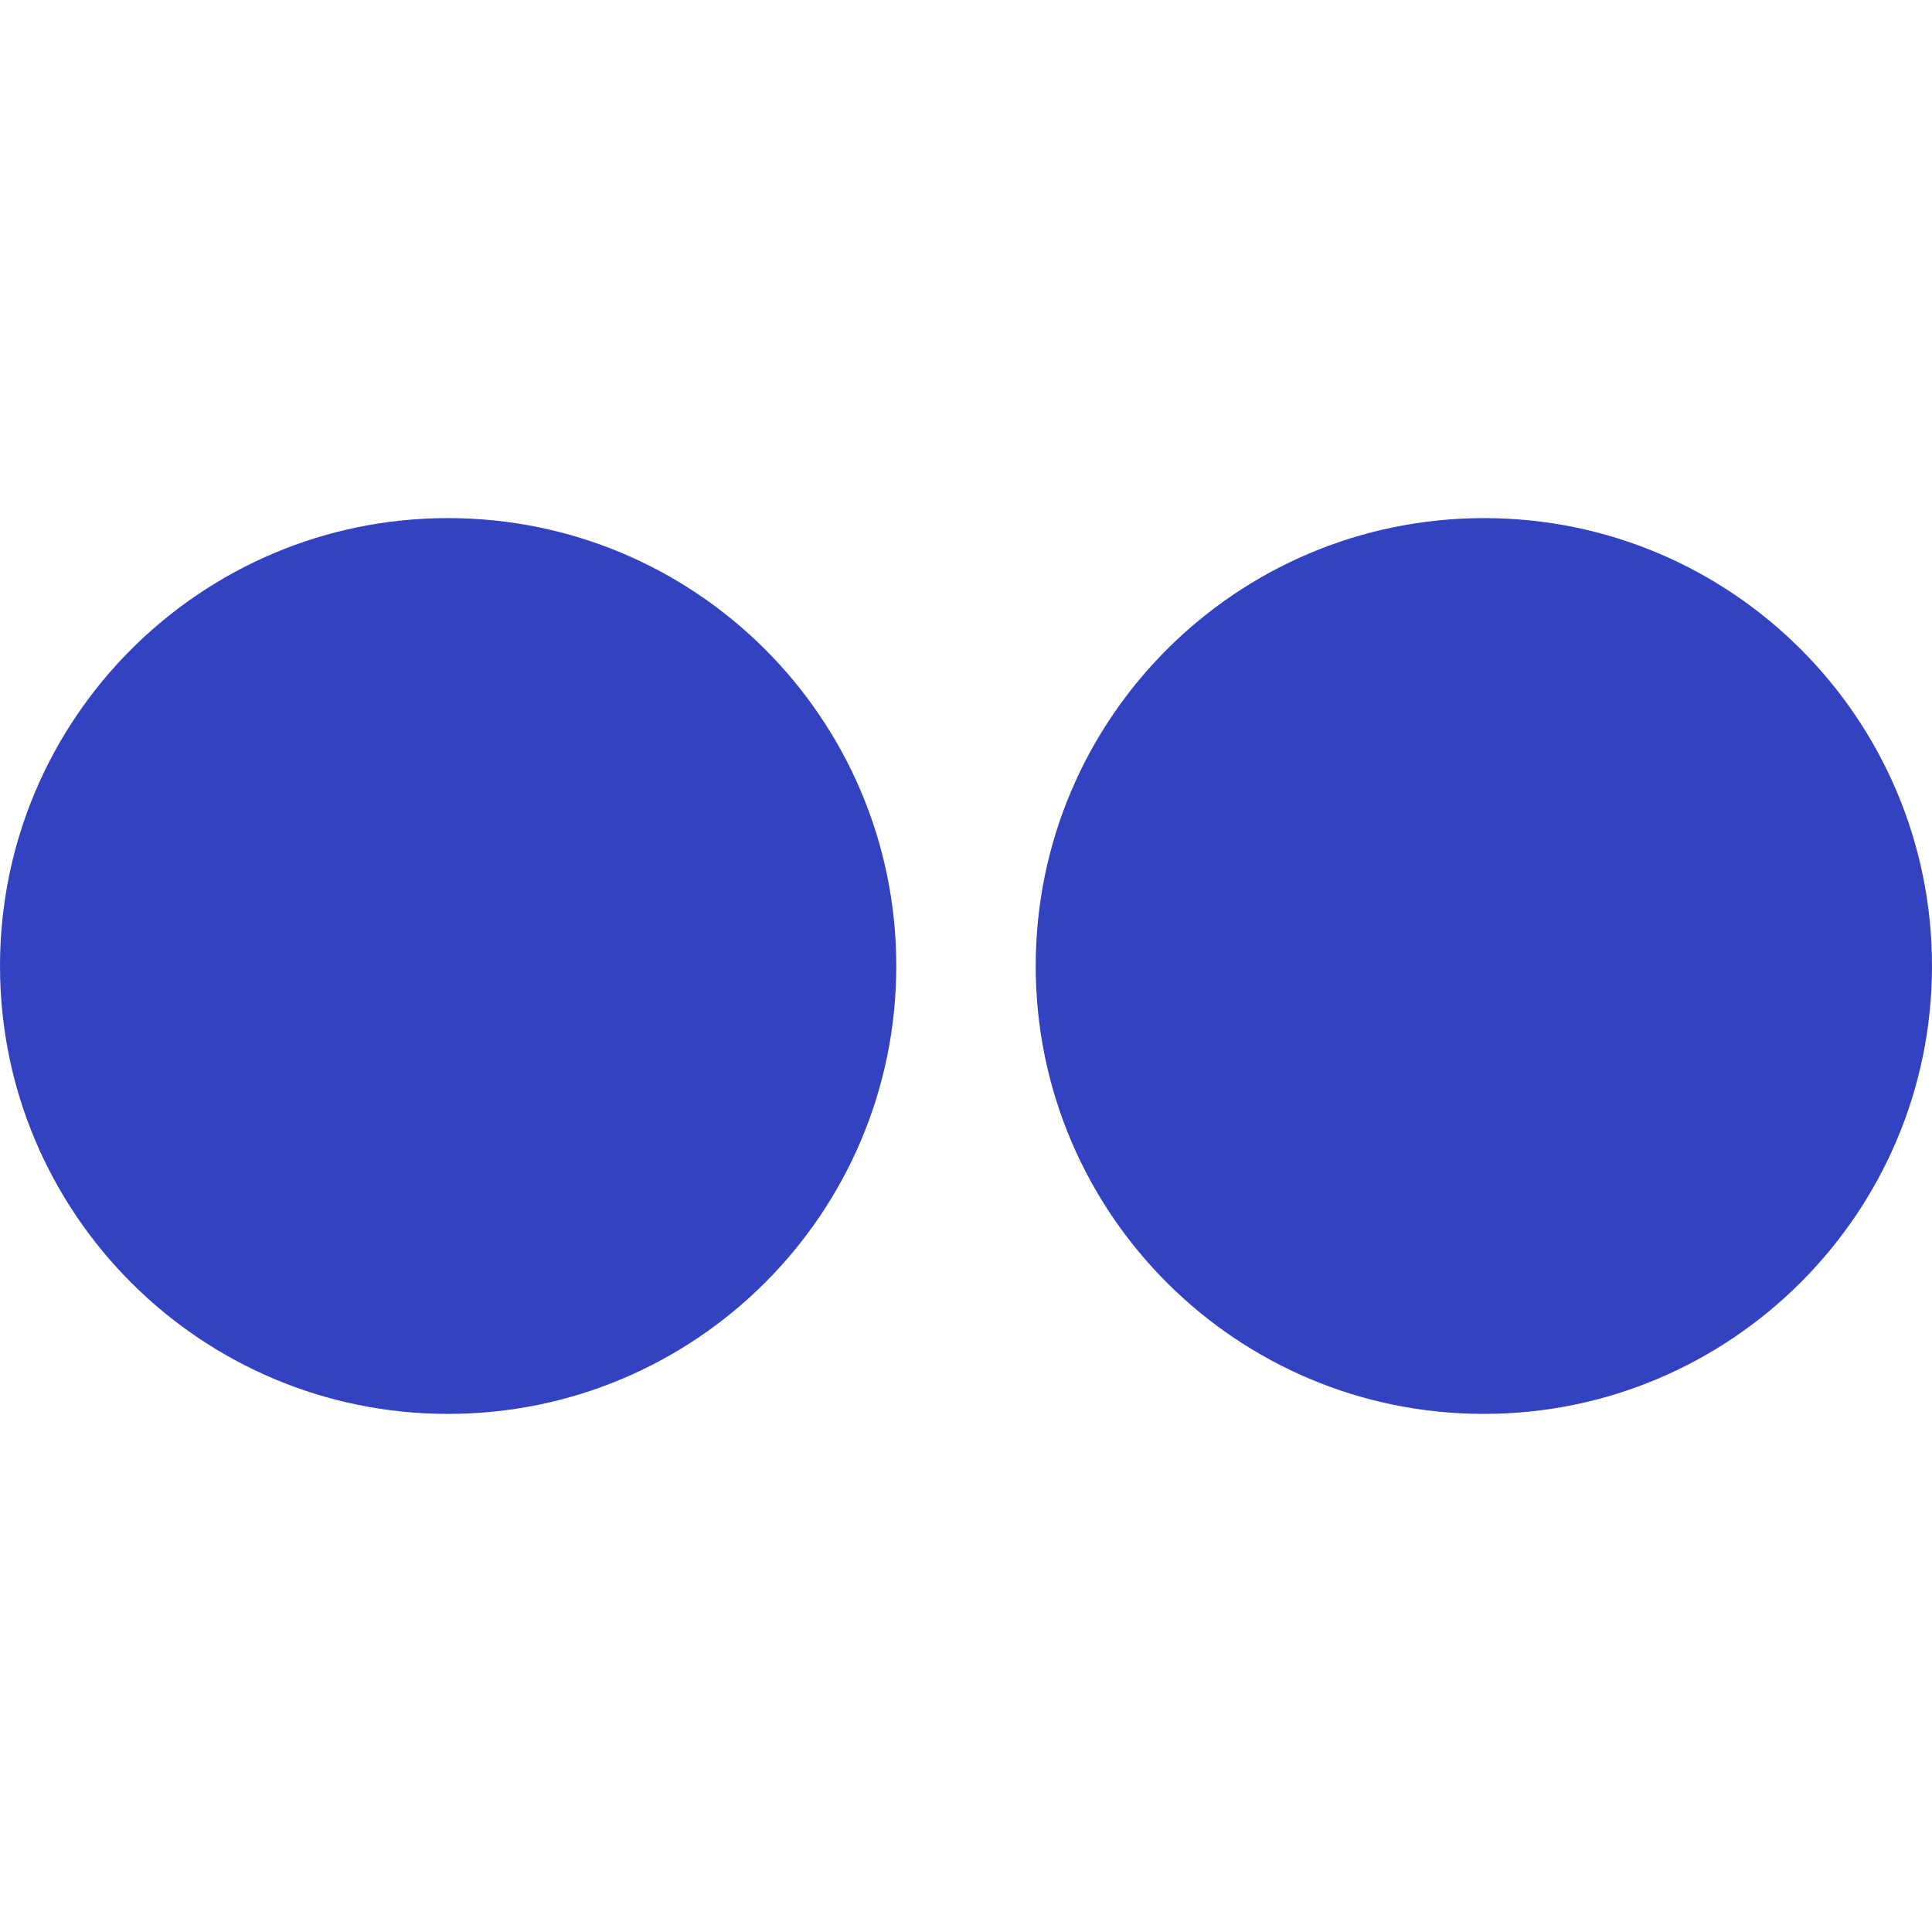
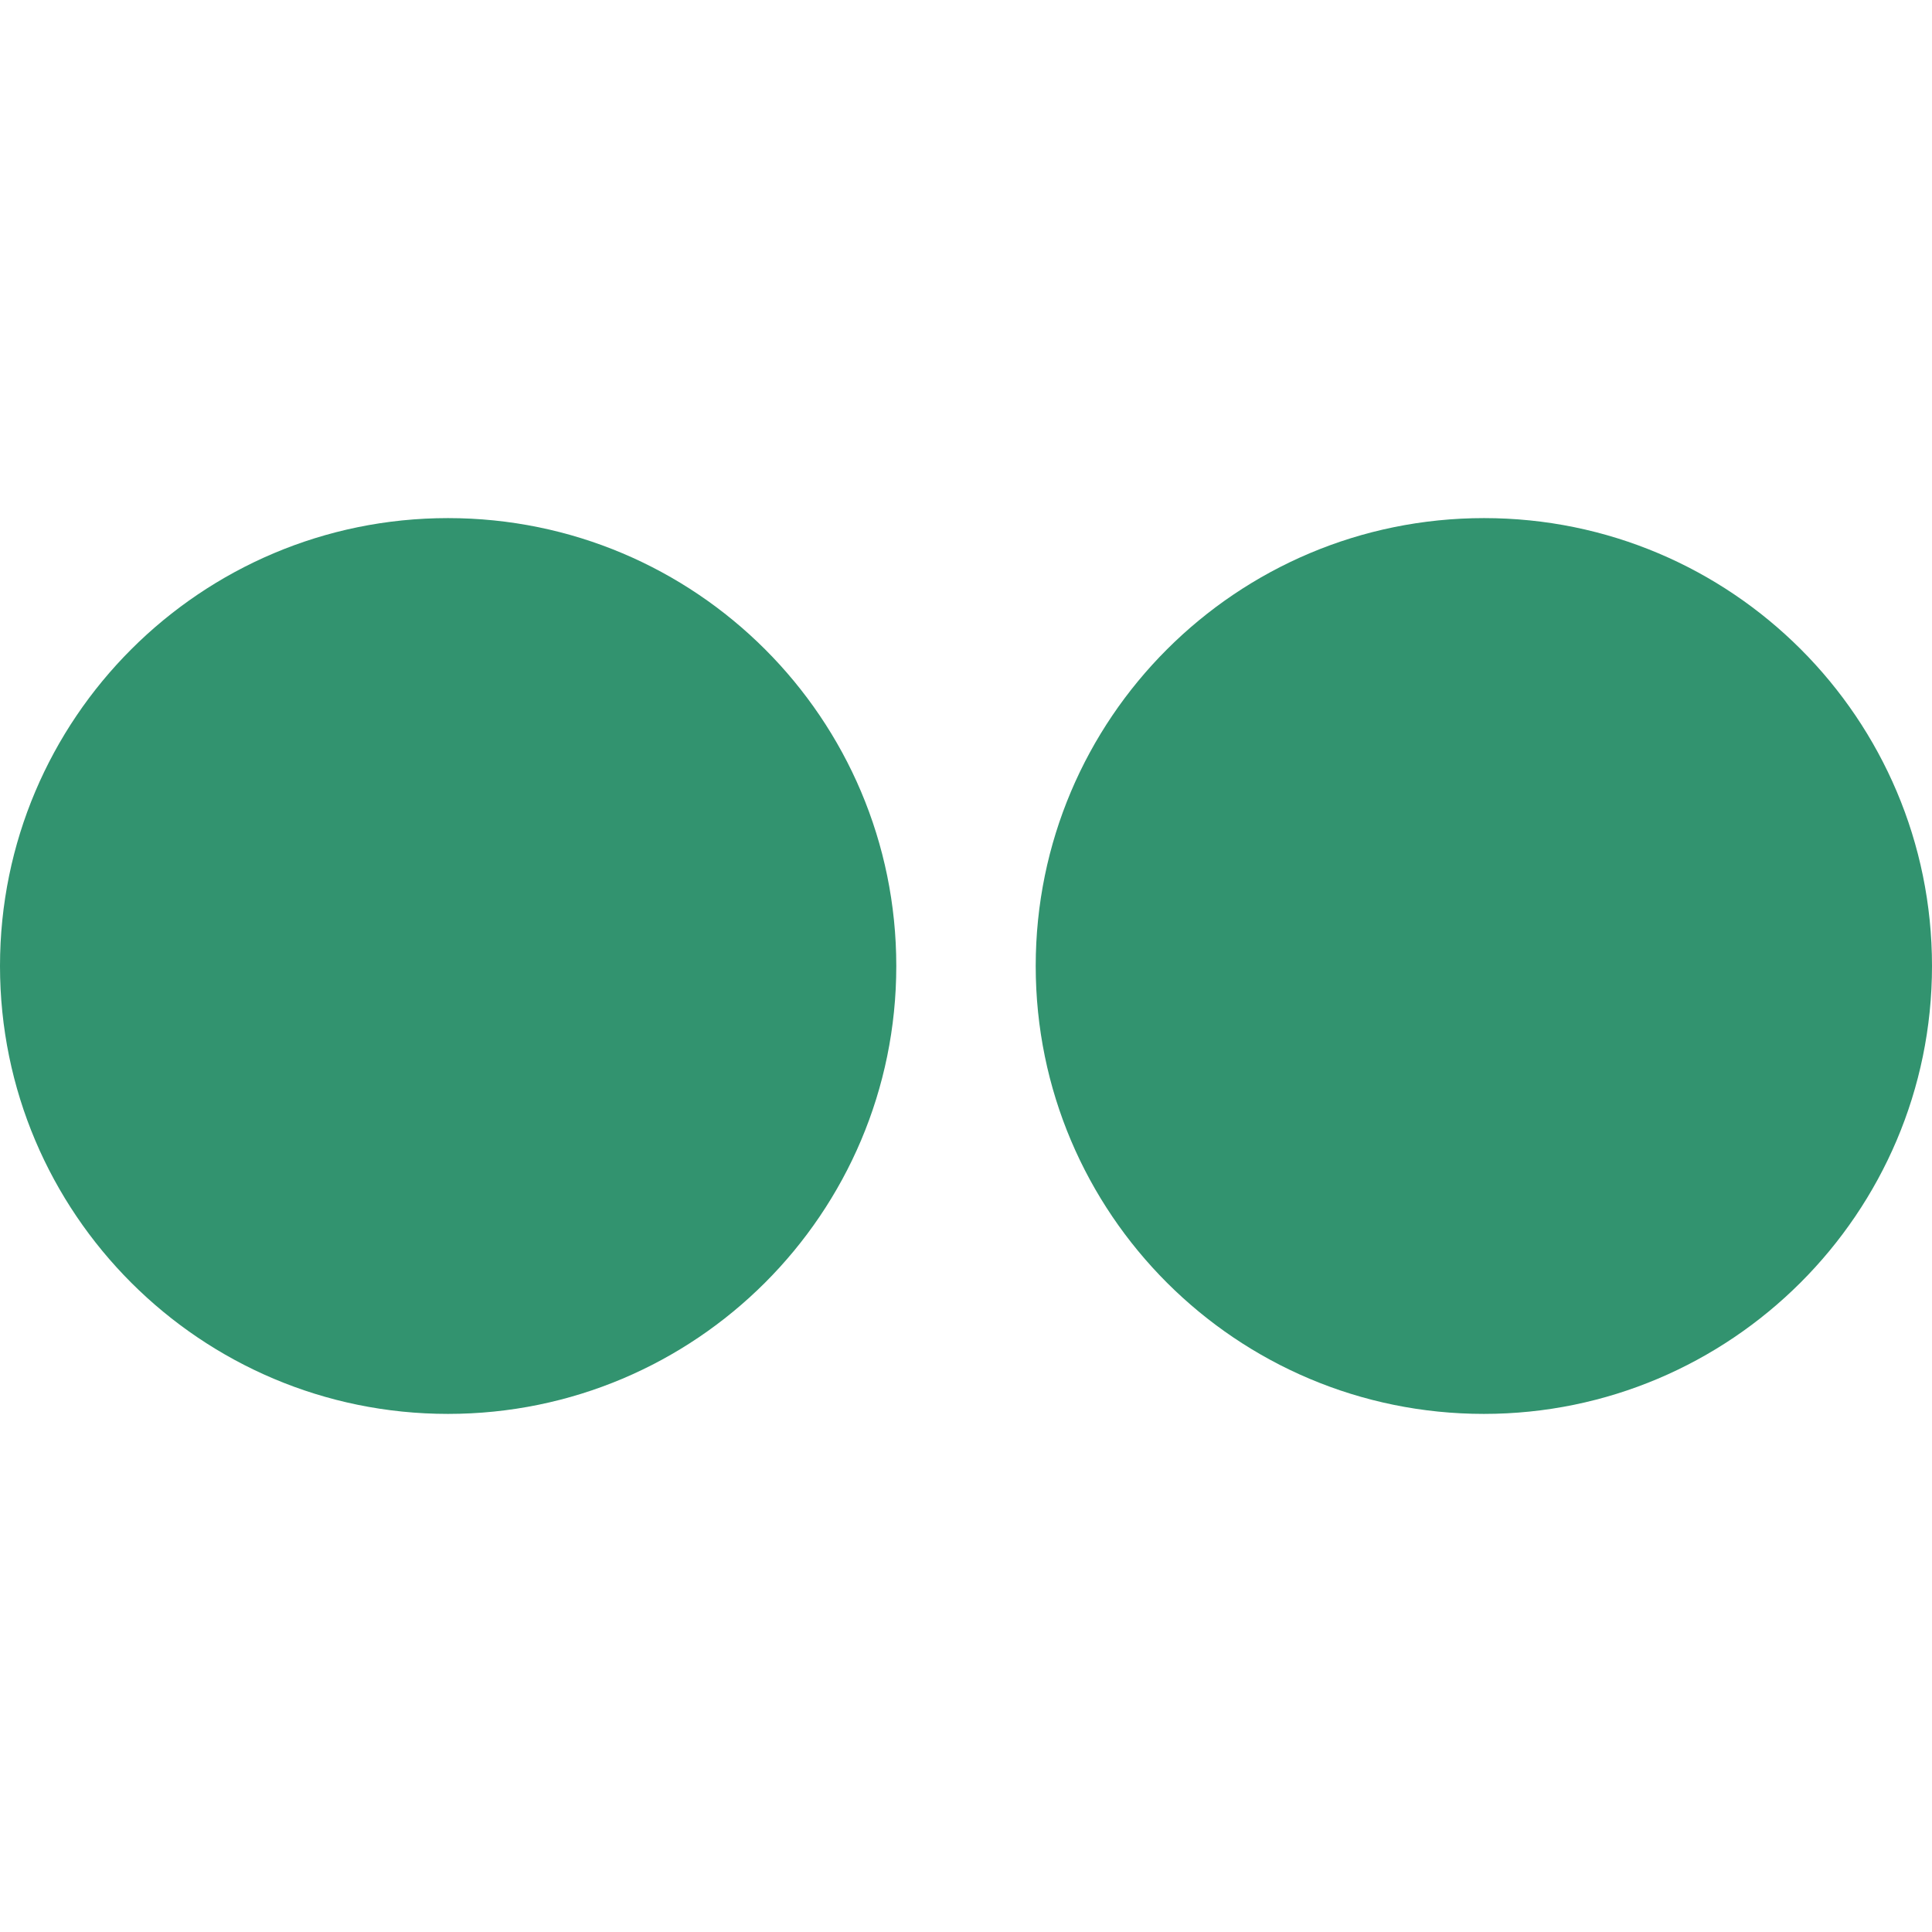
<svg xmlns="http://www.w3.org/2000/svg" role="img" viewBox="0 0 24 24">
-   <path fill="#3342c0" d="M0 12c0 3.074 2.494 5.564 5.565 5.564 3.075 0 5.569-2.49 5.569-5.564S8.641 6.436 5.565 6.436C2.495 6.436 0 8.926 0 12zm12.866 0c0 3.074 2.493 5.564 5.567 5.564C21.496 17.564 24 15.074 24 12s-2.492-5.564-5.564-5.564c-3.075 0-5.57 2.49-5.57 5.564z" />
+   <path fill="#32936f" d="M0 12c0 3.074 2.494 5.564 5.565 5.564 3.075 0 5.569-2.49 5.569-5.564S8.641 6.436 5.565 6.436C2.495 6.436 0 8.926 0 12zm12.866 0c0 3.074 2.493 5.564 5.567 5.564C21.496 17.564 24 15.074 24 12s-2.492-5.564-5.564-5.564c-3.075 0-5.57 2.49-5.57 5.564z" />
</svg>
